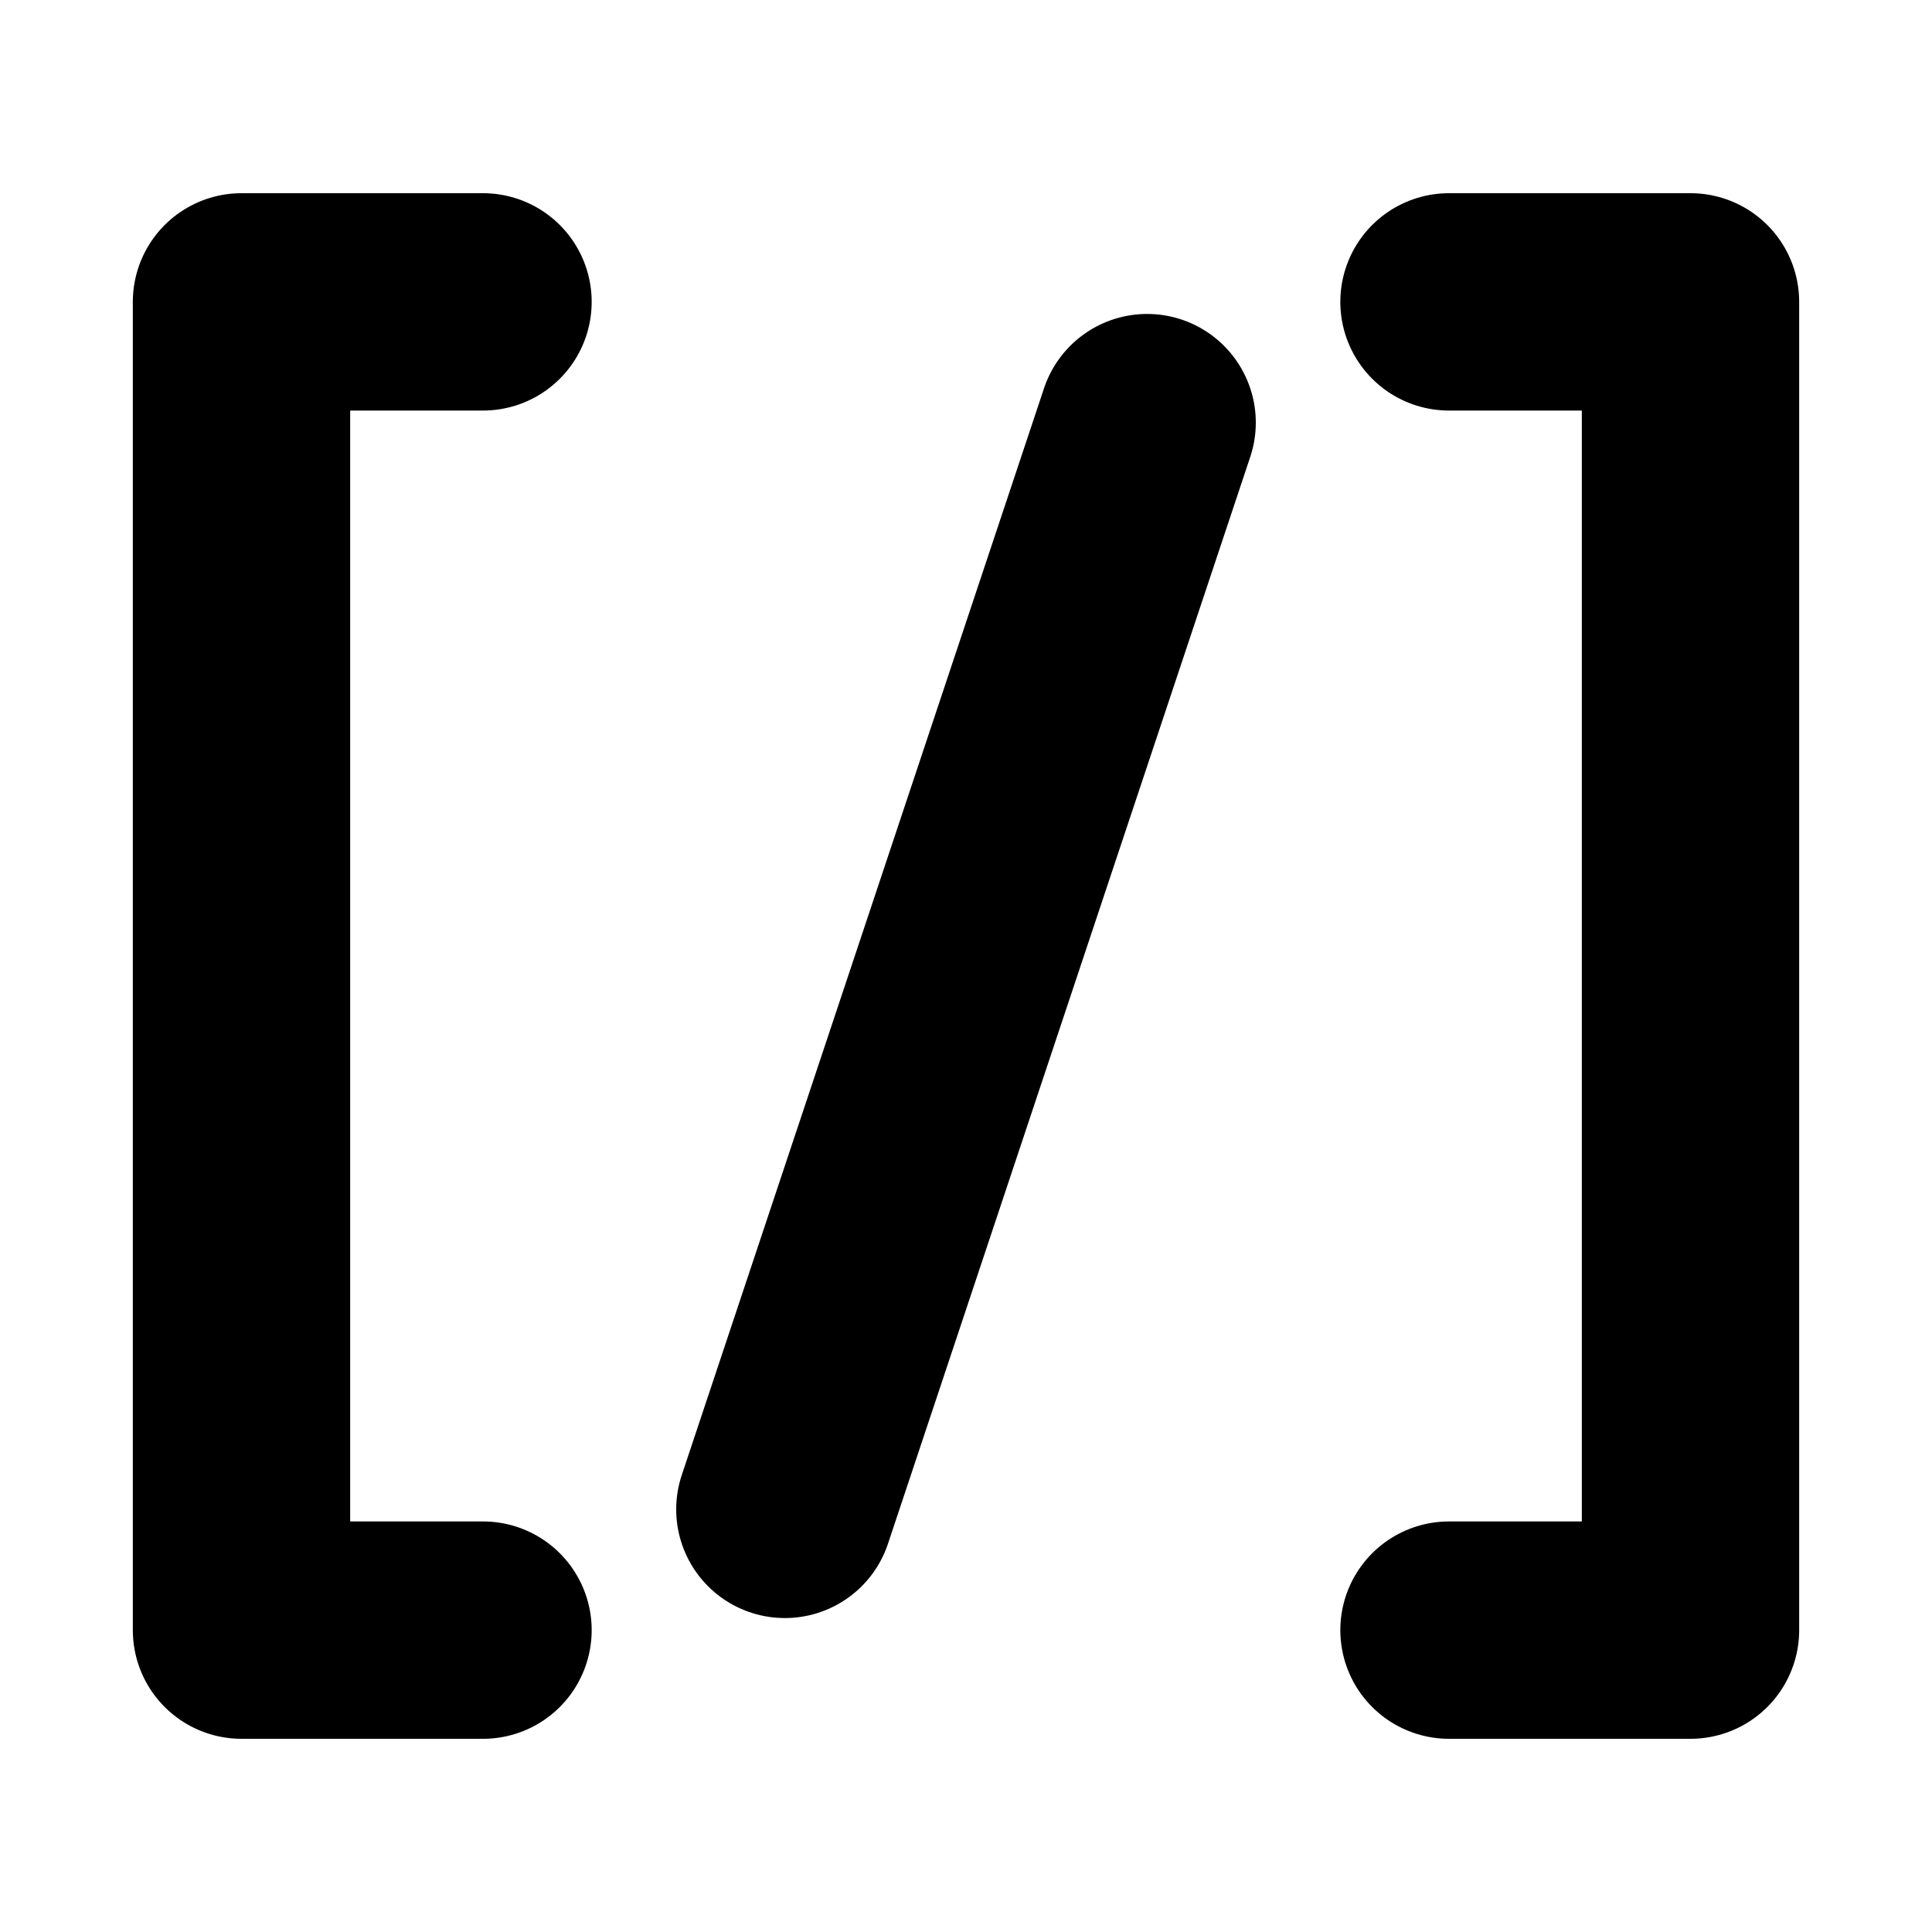
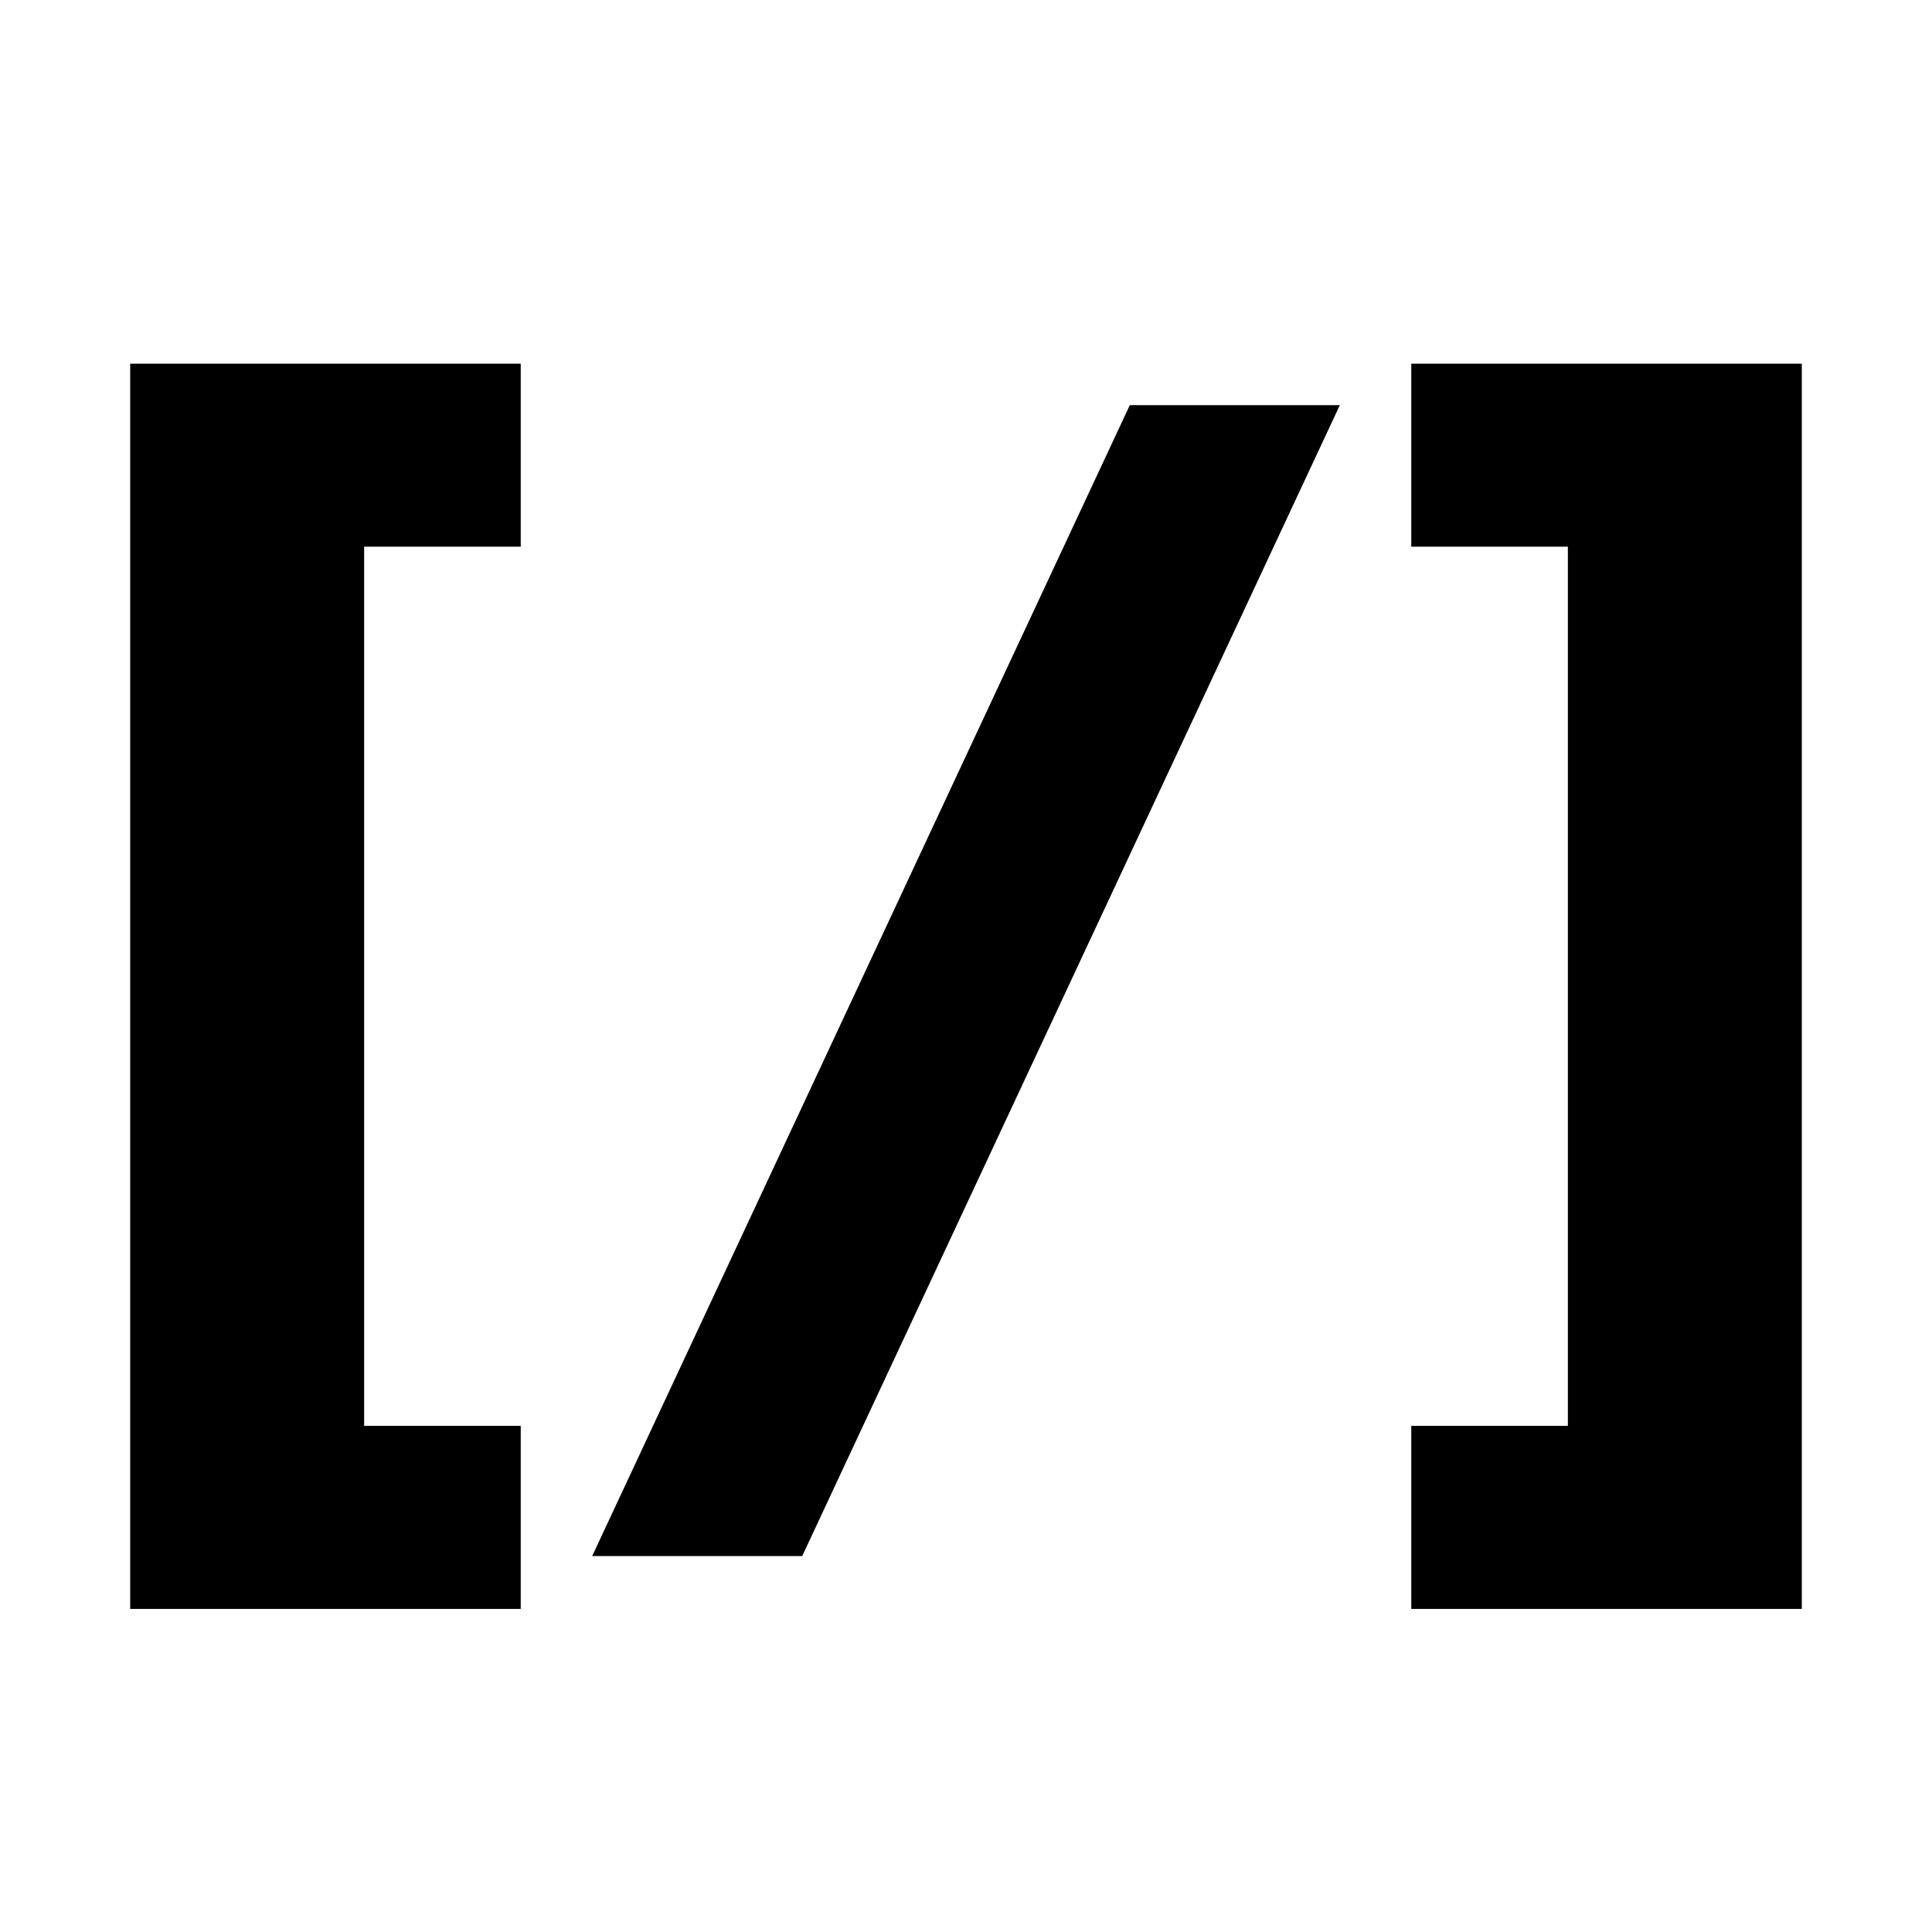
- <svg xmlns="http://www.w3.org/2000/svg" width="16" height="16" viewBox="0 0 16 16" fill="none">
-   <path d="M4 2.5H2V13.5H4" stroke="black" stroke-width="1.8" stroke-linecap="round" stroke-linejoin="round" />
-   <path d="M6.5 12.5L9.5 3.5" stroke="black" stroke-width="1.8" stroke-linecap="round" />
-   <path d="M12 2.5H14V13.5H12" stroke="black" stroke-width="1.8" stroke-linecap="round" stroke-linejoin="round" />
+ <svg xmlns="http://www.w3.org/2000/svg" width="16" height="16" viewBox="0 0 16 16">
+   <text x="8" y="8.5" font-family="ui-monospace, SFMono-Regular, Menlo, Monaco, Consolas, monospace" font-weight="900" font-size="11" fill="currentColor" stroke="currentColor" stroke-width="0.5" text-anchor="middle" dominant-baseline="middle" letter-spacing="-1">[/]</text>
</svg>
